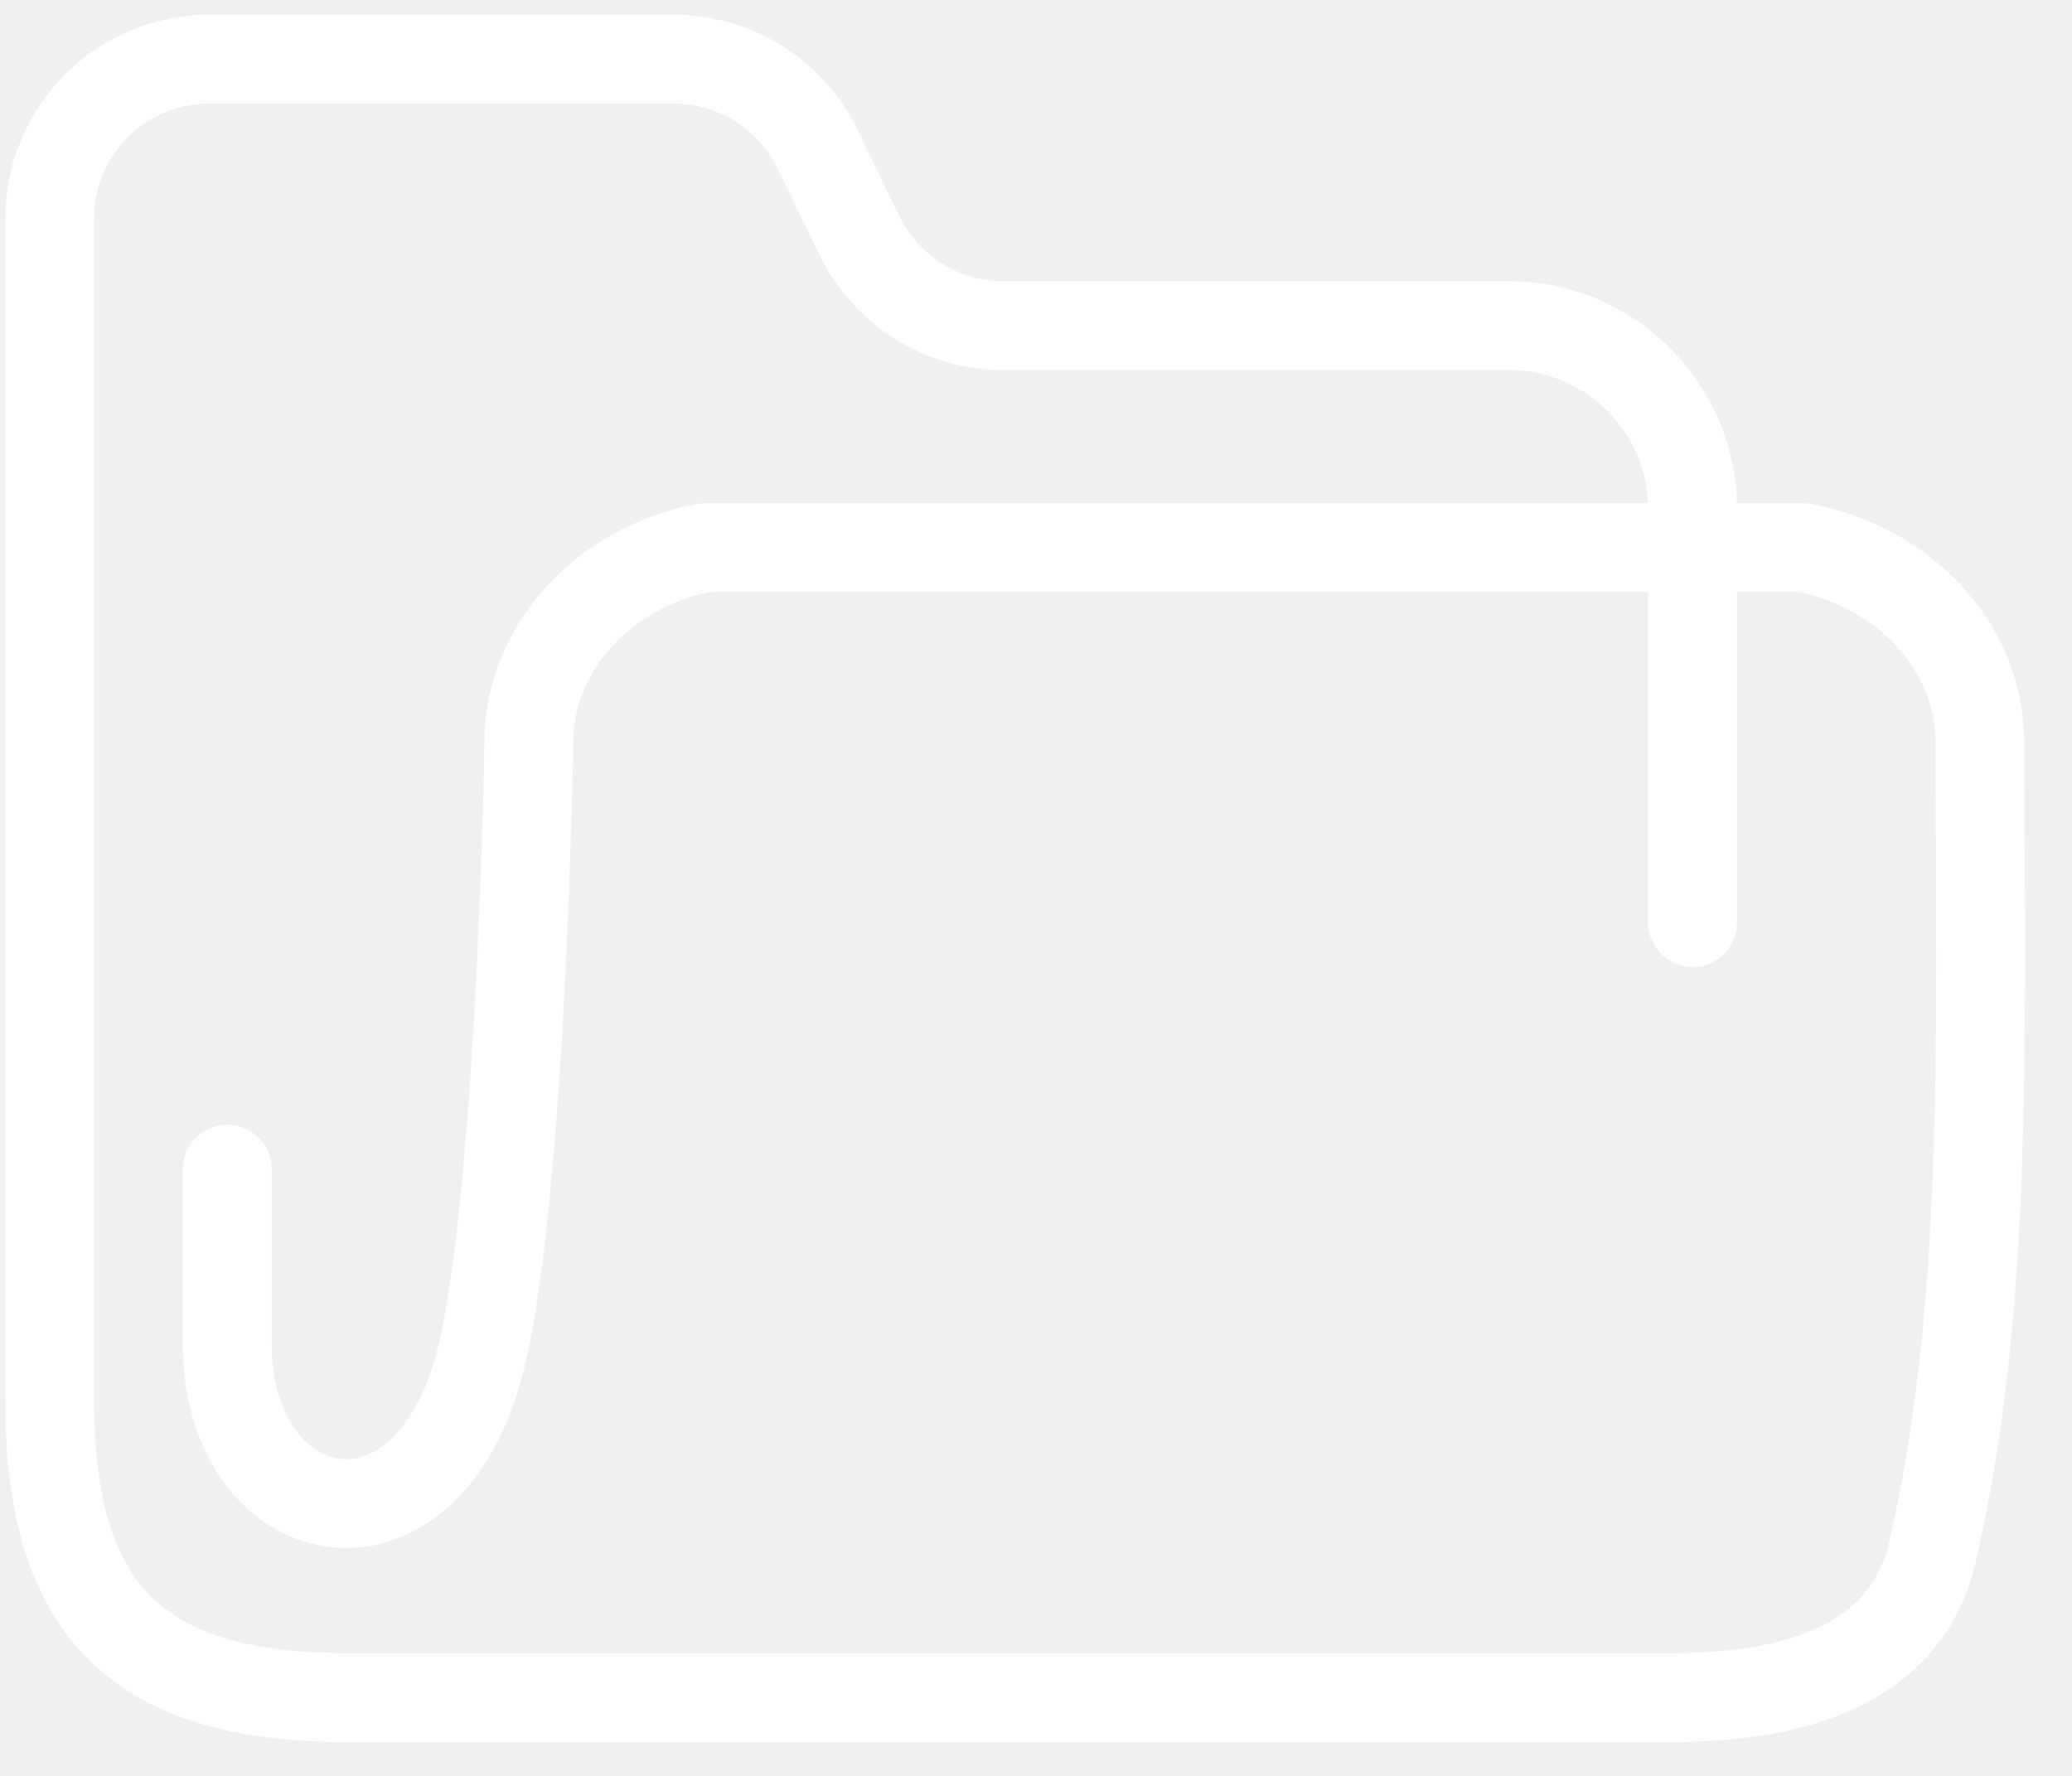
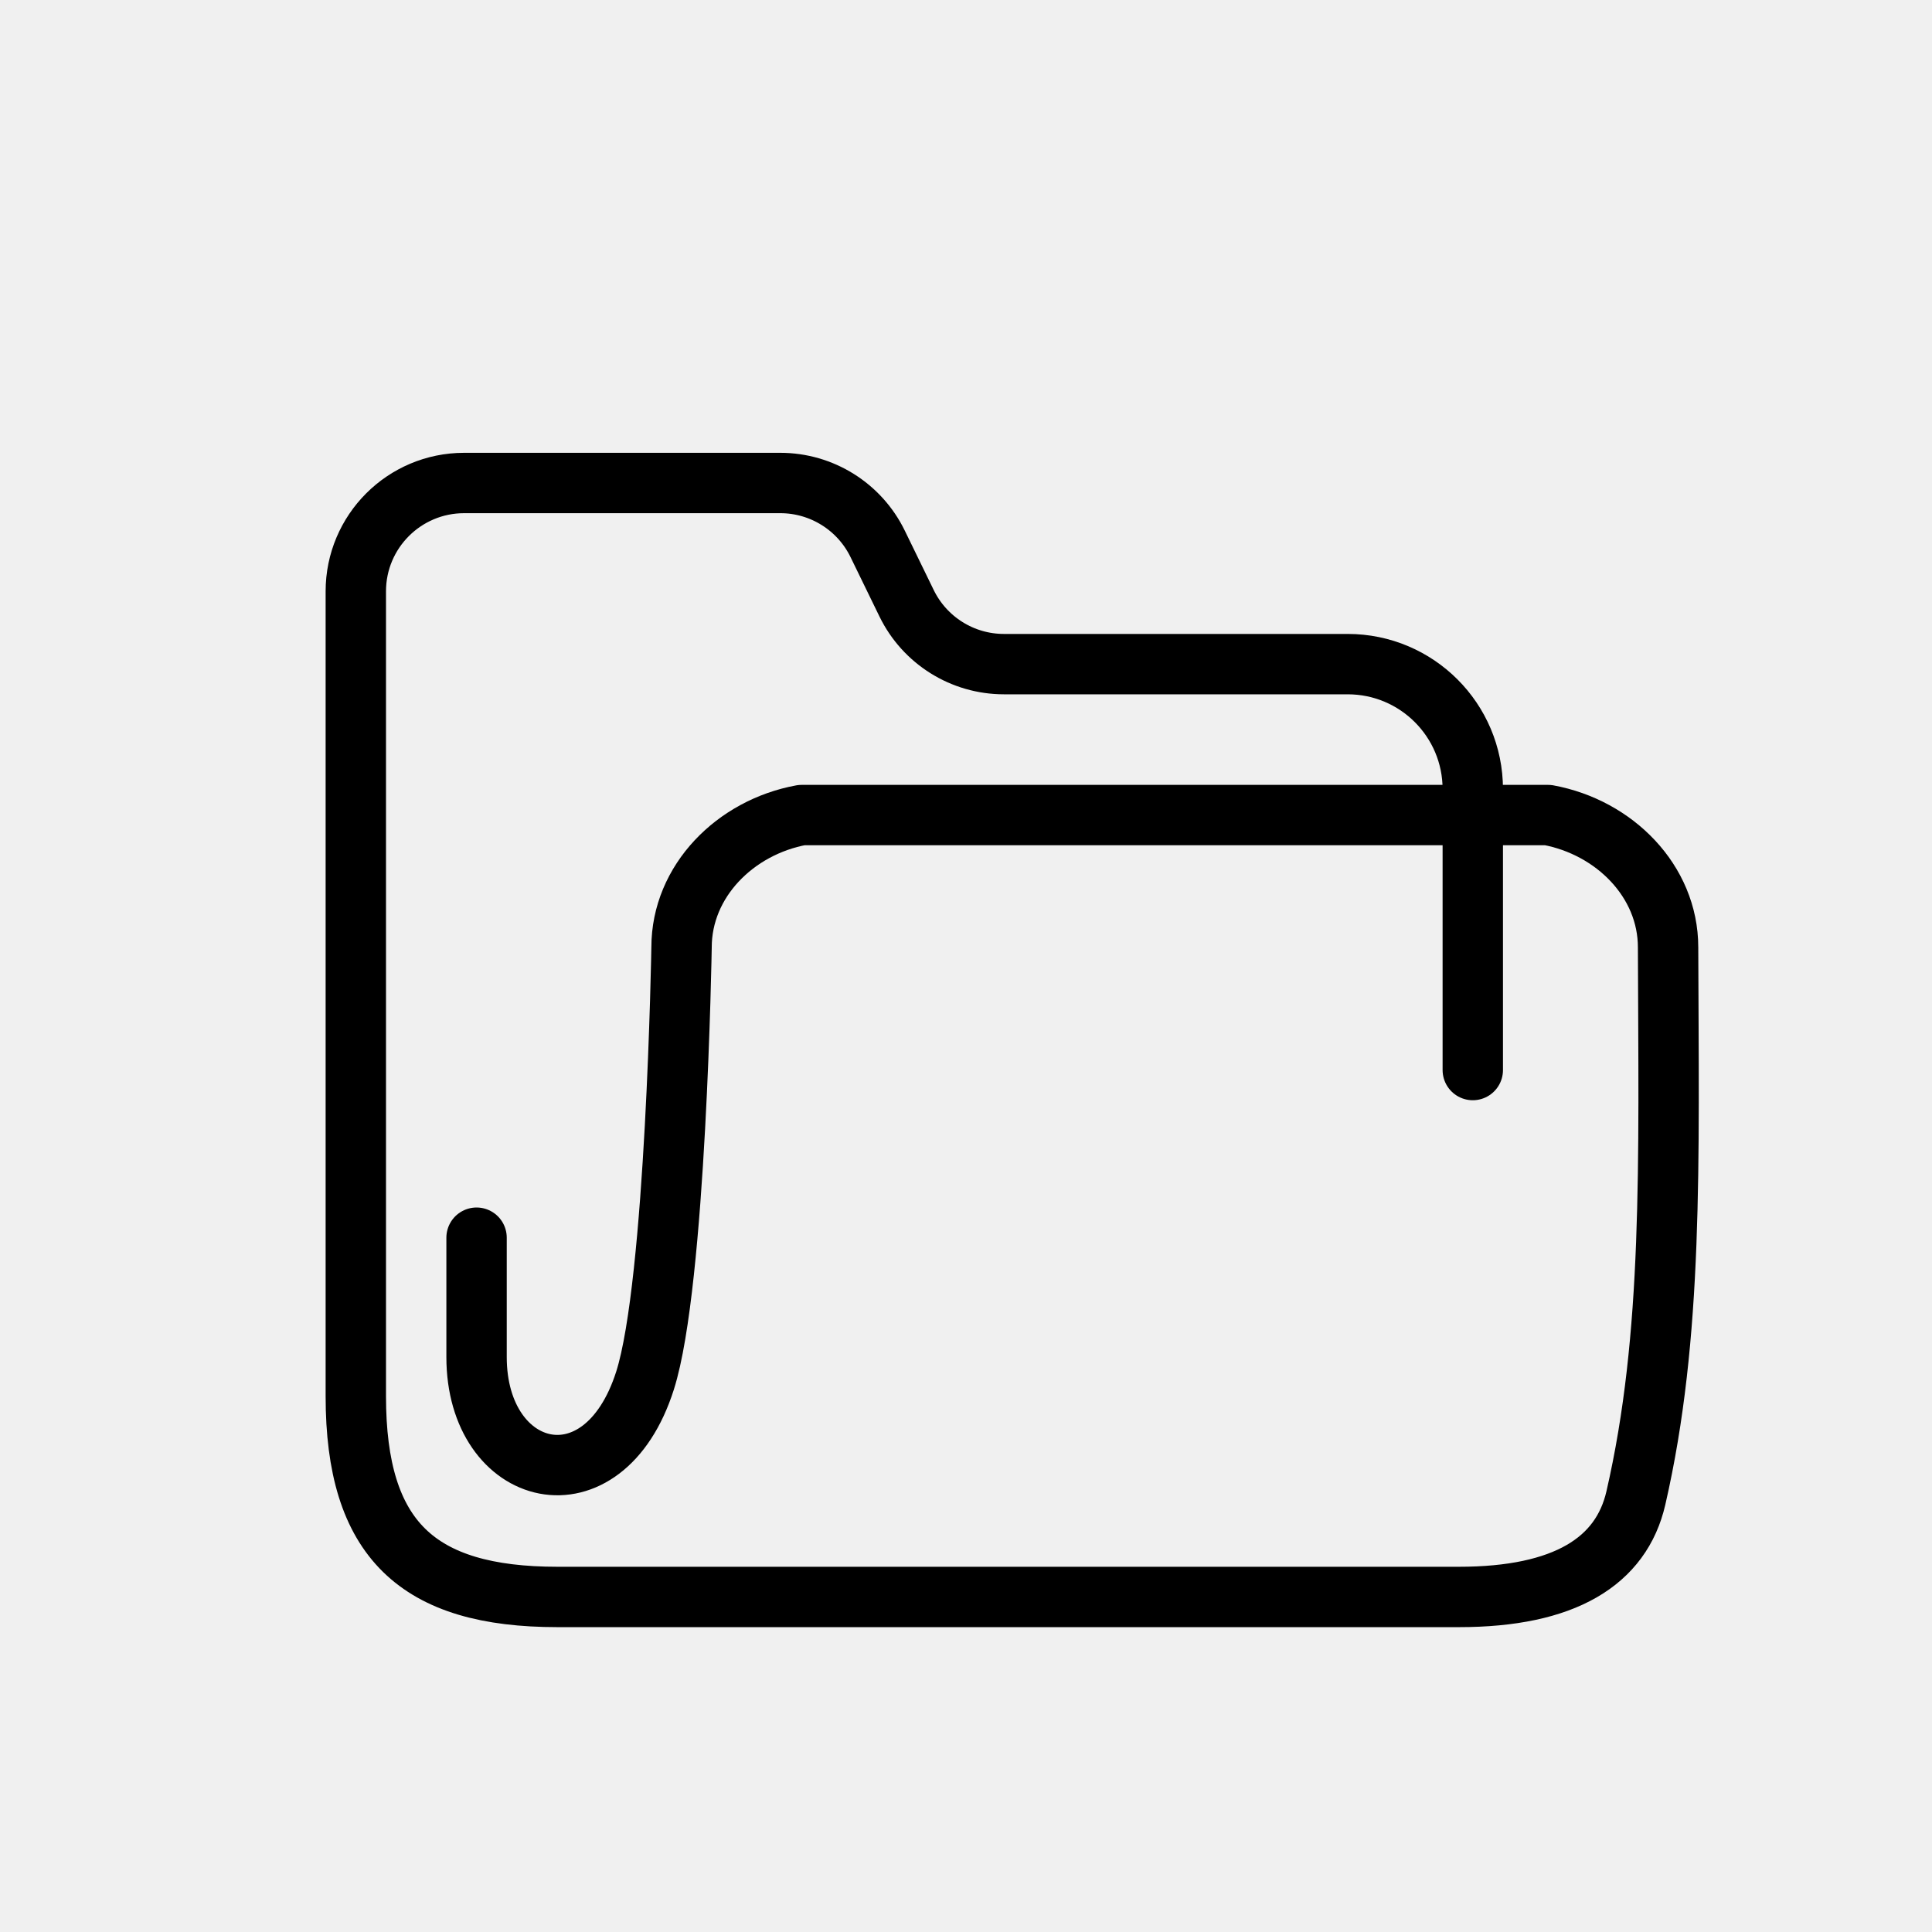
- <svg xmlns="http://www.w3.org/2000/svg" width="35" height="30" viewBox="0 0 35 30" fill="none">
-   <path d="M3.84 19.75V22.715C3.84 25.75 6.986 26.567 8.026 23.299C8.798 20.876 8.934 12.536 8.934 12.536C8.934 10.889 10.268 9.553 11.916 9.25H30.46C32.107 9.553 33.443 10.889 33.443 12.536C33.46 17.945 33.572 22.175 32.643 26.216C32.281 27.793 30.872 28.677 28.244 28.677H5.853C2.371 28.677 0.84 27.25 0.84 23.688V3.691C0.84 2.205 2.045 1 3.531 1H11.387C12.416 1 13.356 1.588 13.806 2.514L14.523 3.986C14.973 4.912 15.913 5.5 16.943 5.5H25.483C27.199 5.5 28.591 6.891 28.591 8.608V15.585" stroke="white" stroke-width="1.5" stroke-miterlimit="10" stroke-linecap="round" stroke-linejoin="round" />
+ <svg xmlns="http://www.w3.org/2000/svg" width="48" height="48" viewBox="0 0 48 48" fill="none">
+   <path d="M11.84 30.75V33.715C11.84 36.75 14.986 37.568 16.026 34.299C16.798 31.876 16.933 23.536 16.933 23.536C16.933 21.889 18.268 20.553 19.916 20.25H38.46C40.107 20.553 41.443 21.889 41.443 23.536C41.46 28.945 41.572 33.175 40.643 37.217C40.281 38.793 38.872 39.676 36.244 39.676H13.852C10.371 39.676 8.84 38.25 8.84 34.688V14.691C8.84 13.205 10.045 12 11.531 12H19.387C20.416 12 21.356 12.588 21.806 13.514L22.523 14.986C22.973 15.912 23.913 16.5 24.943 16.5H33.483C35.199 16.5 36.591 17.891 36.591 19.608V26.585" stroke="black" stroke-width="1.5" stroke-miterlimit="10" stroke-linecap="round" stroke-linejoin="round" />
</svg>
